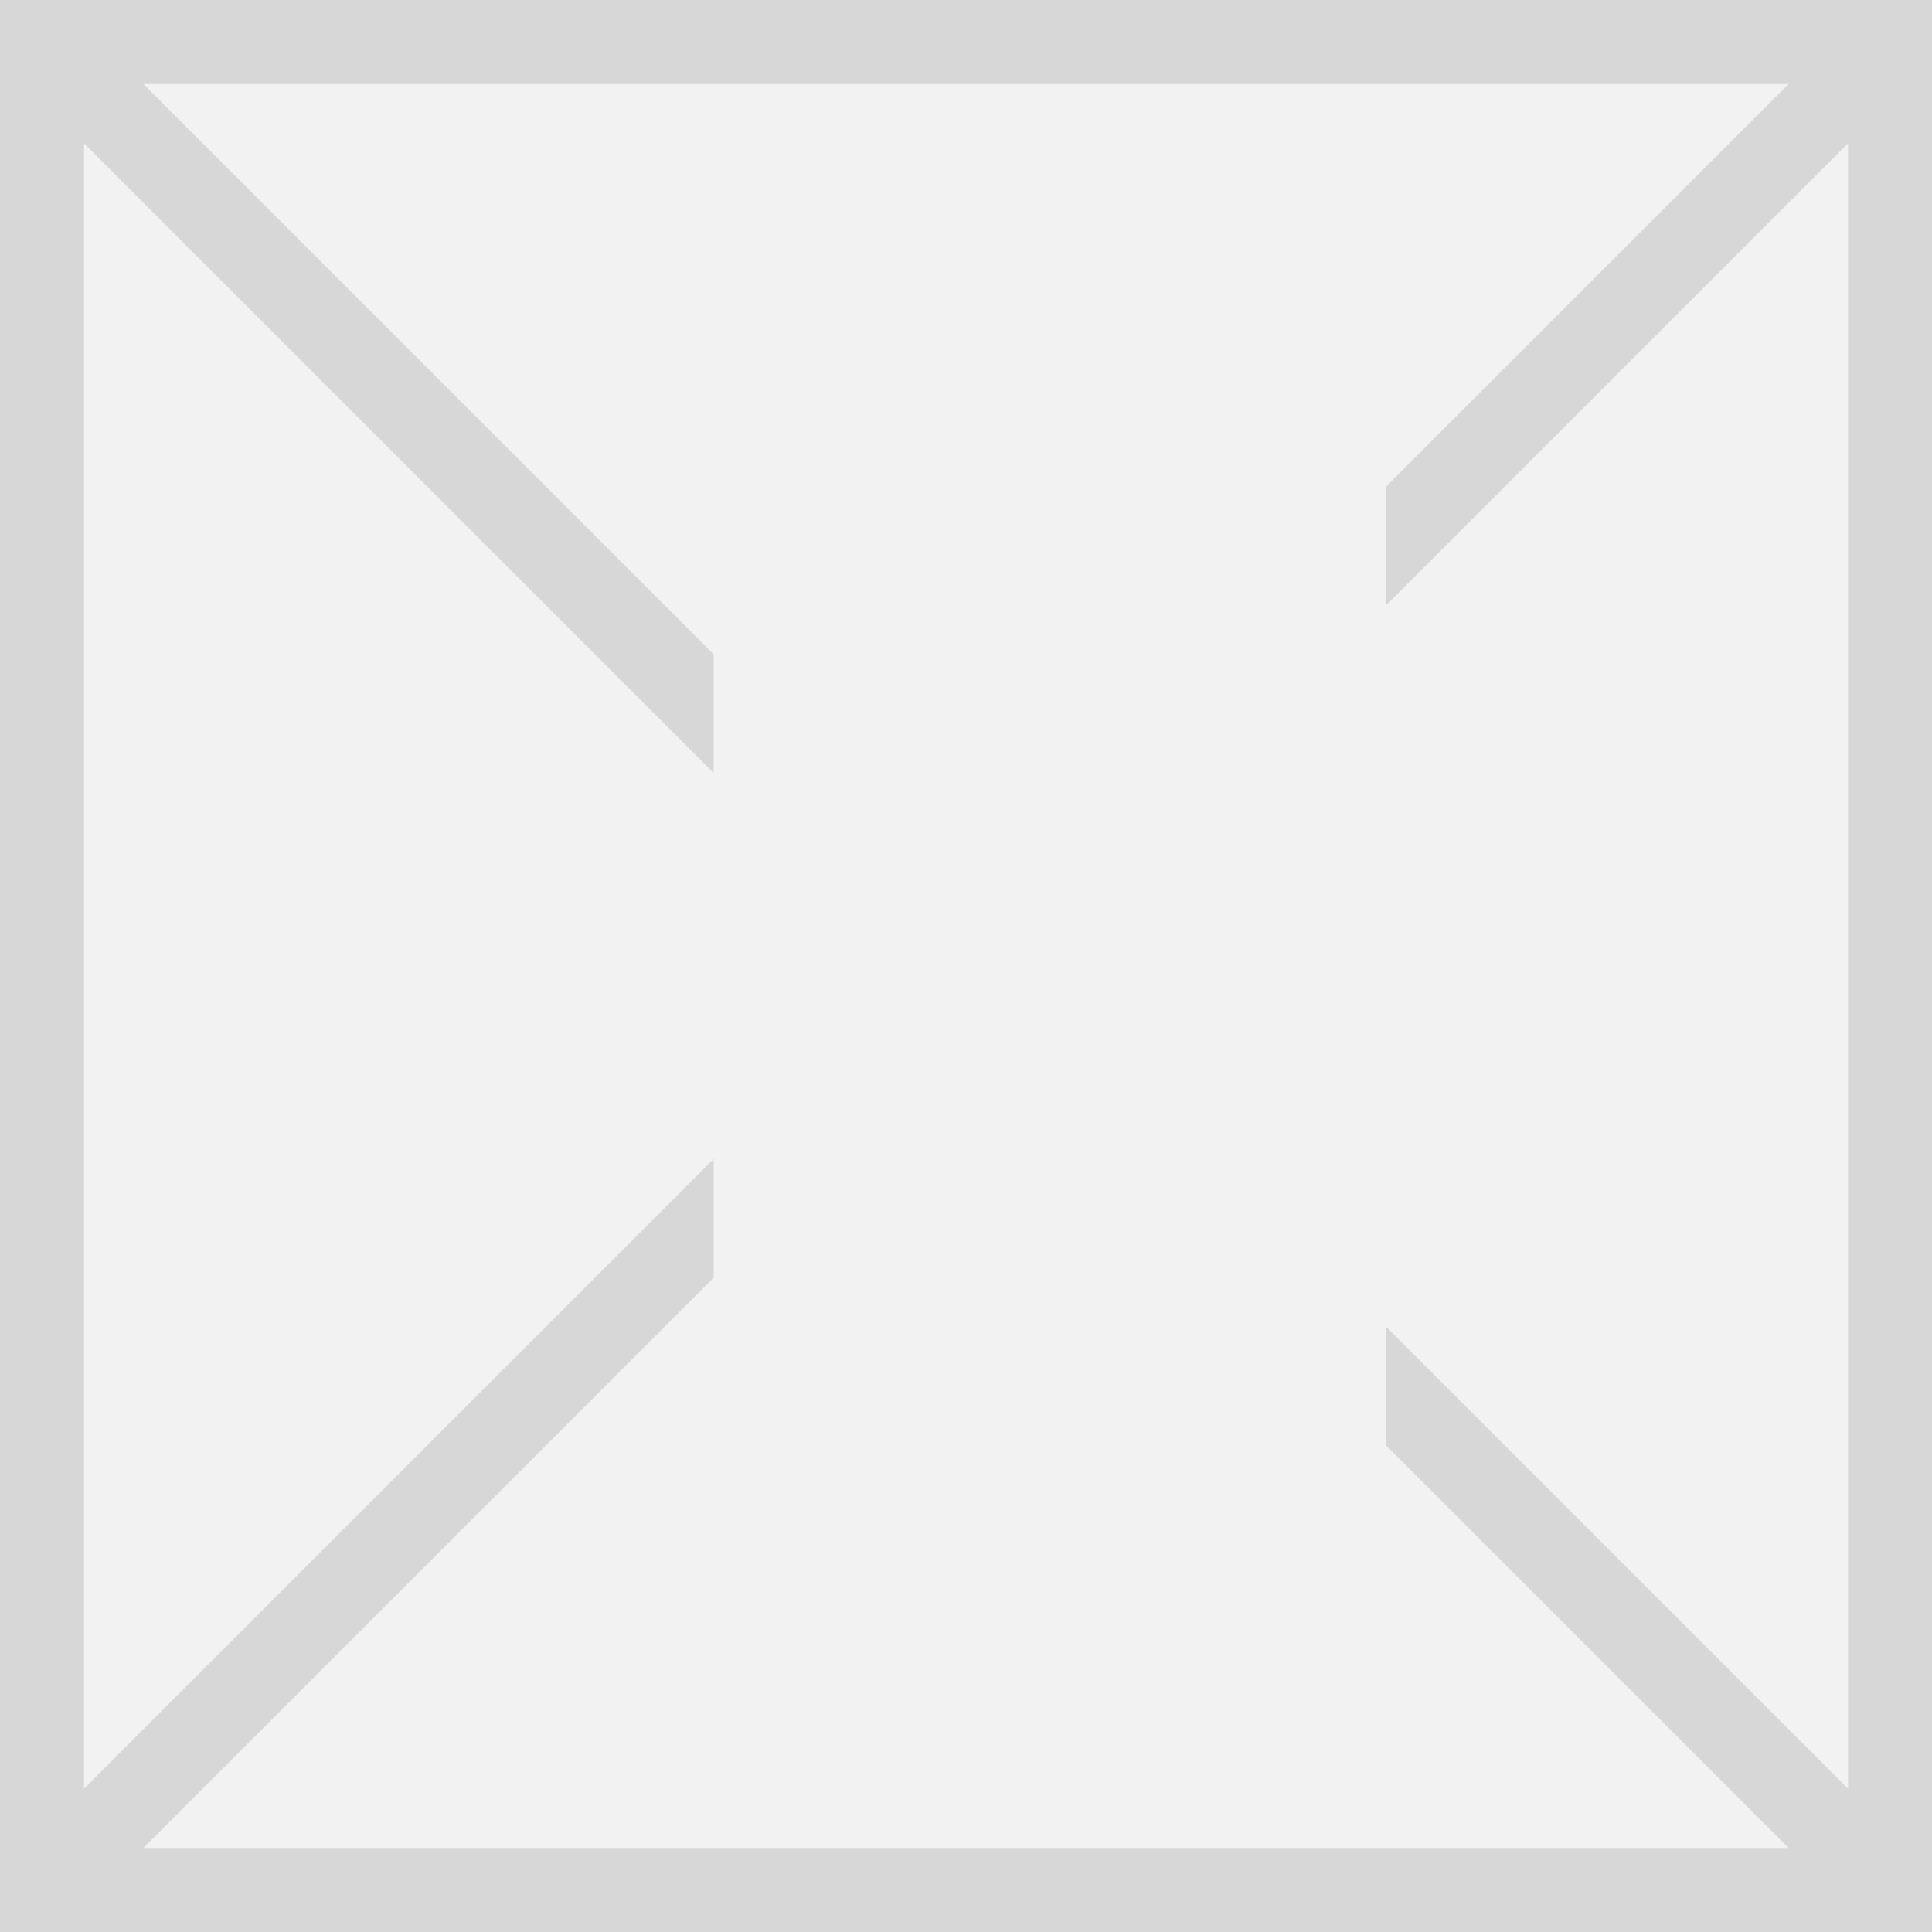
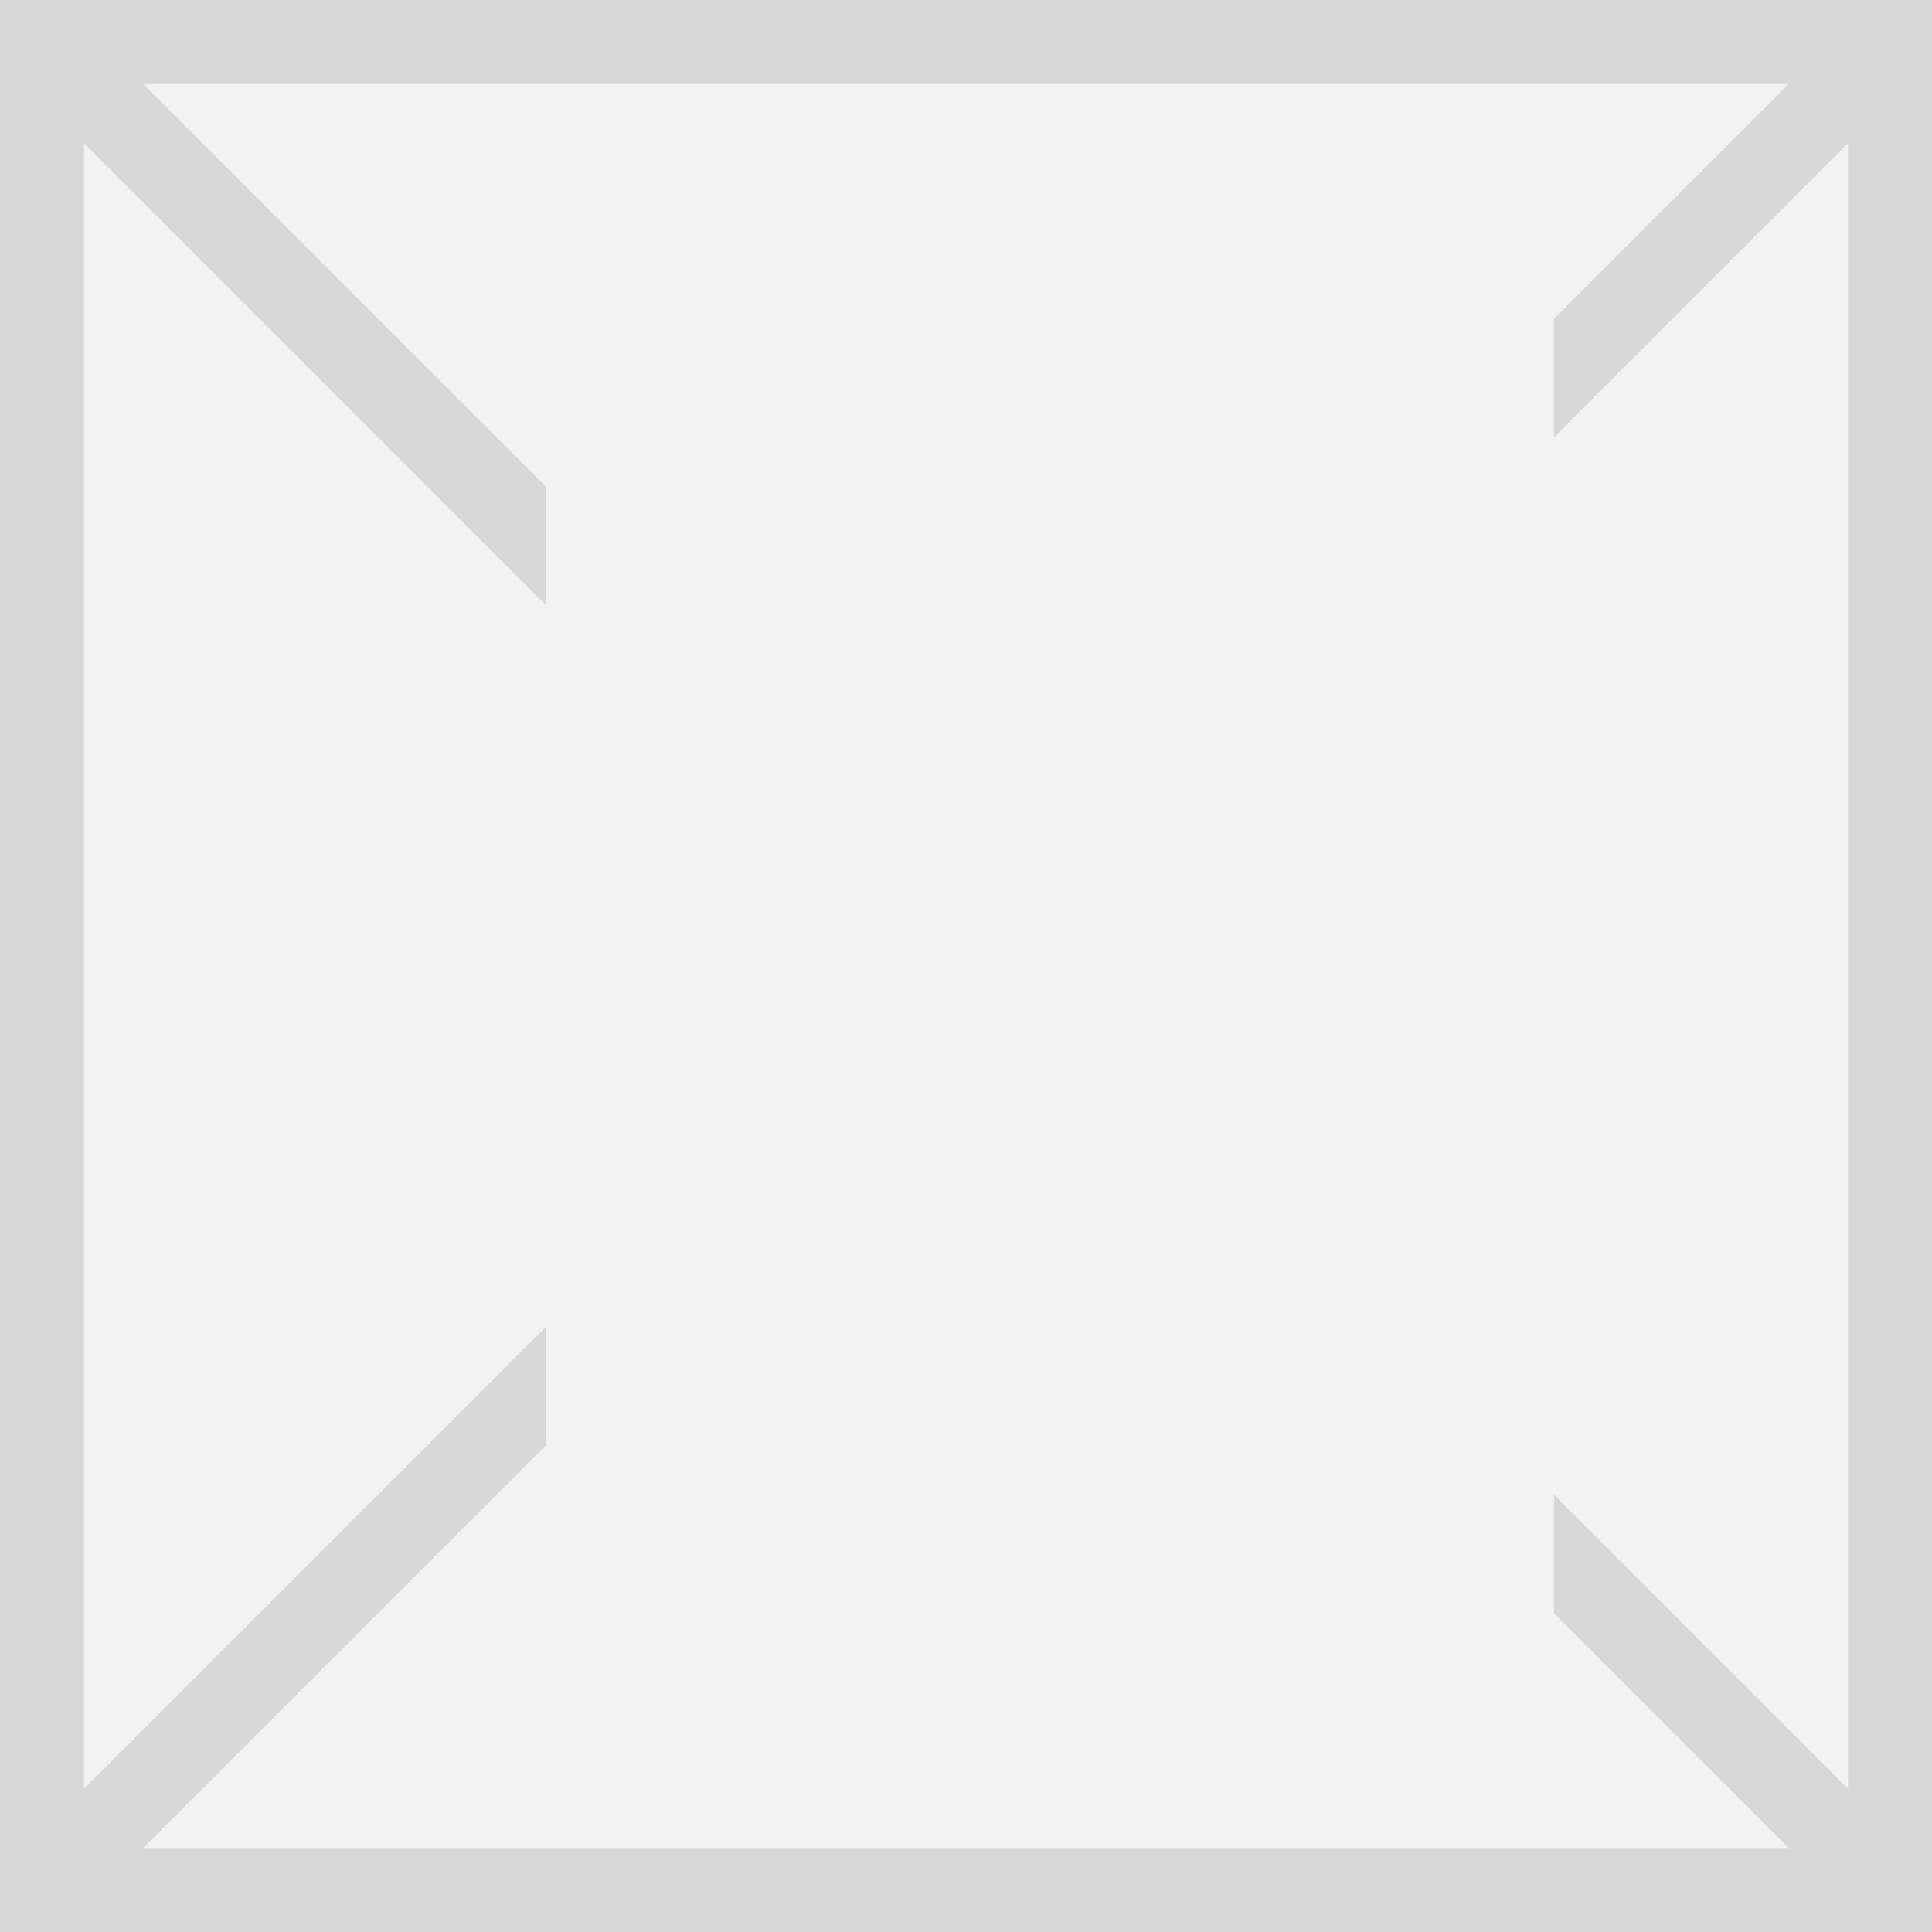
<svg xmlns="http://www.w3.org/2000/svg" version="1.1" width="23px" height="23px">
  <defs>
-     <mask fill="white" id="clip822">
-       <path d="M 1009.496 531  L 1017.504 531  L 1017.504 551  L 1009.496 551  Z M 1001 528  L 1024 528  L 1024 551  L 1001 551  Z " fill-rule="evenodd" />
+     <mask fill="white" id="clip861">
+       <path d="M 976.5 531  L 988.5 531  L 988.5 551  L 976.5 551  Z M 970 528  L 993 528  L 993 551  L 970 551  Z " fill-rule="evenodd" />
    </mask>
  </defs>
-   <g transform="matrix(1 0 0 1 -1001 -528 )">
-     <path d="M 1001.5 528.5  L 1023.5 528.5  L 1023.5 550.5  L 1001.5 550.5  L 1001.5 528.5  Z " fill-rule="nonzero" fill="#f2f2f2" stroke="none" />
-     <path d="M 1001.5 528.5  L 1023.5 528.5  L 1023.5 550.5  L 1001.5 550.5  L 1001.5 528.5  Z " stroke-width="1" stroke="#d7d7d7" fill="none" />
-     <path d="M 1001.354 528.354  L 1023.646 550.646  M 1023.646 528.354  L 1001.354 550.646  " stroke-width="1" stroke="#d7d7d7" fill="none" mask="url(#clip822)" />
+   <g transform="matrix(1 0 0 1 -970 -528 )">
+     <path d="M 970.5 528.5  L 992.5 528.5  L 992.5 550.5  L 970.5 550.5  L 970.5 528.5  Z " fill-rule="nonzero" fill="#f2f2f2" stroke="none" />
+     <path d="M 970.5 528.5  L 992.5 528.5  L 992.5 550.5  L 970.5 550.5  L 970.5 528.5  Z " stroke-width="1" stroke="#d7d7d7" fill="none" />
+     <path d="M 970.354 528.354  L 992.646 550.646  M 992.646 528.354  L 970.354 550.646  " stroke-width="1" stroke="#d7d7d7" fill="none" mask="url(#clip861)" />
  </g>
</svg>
